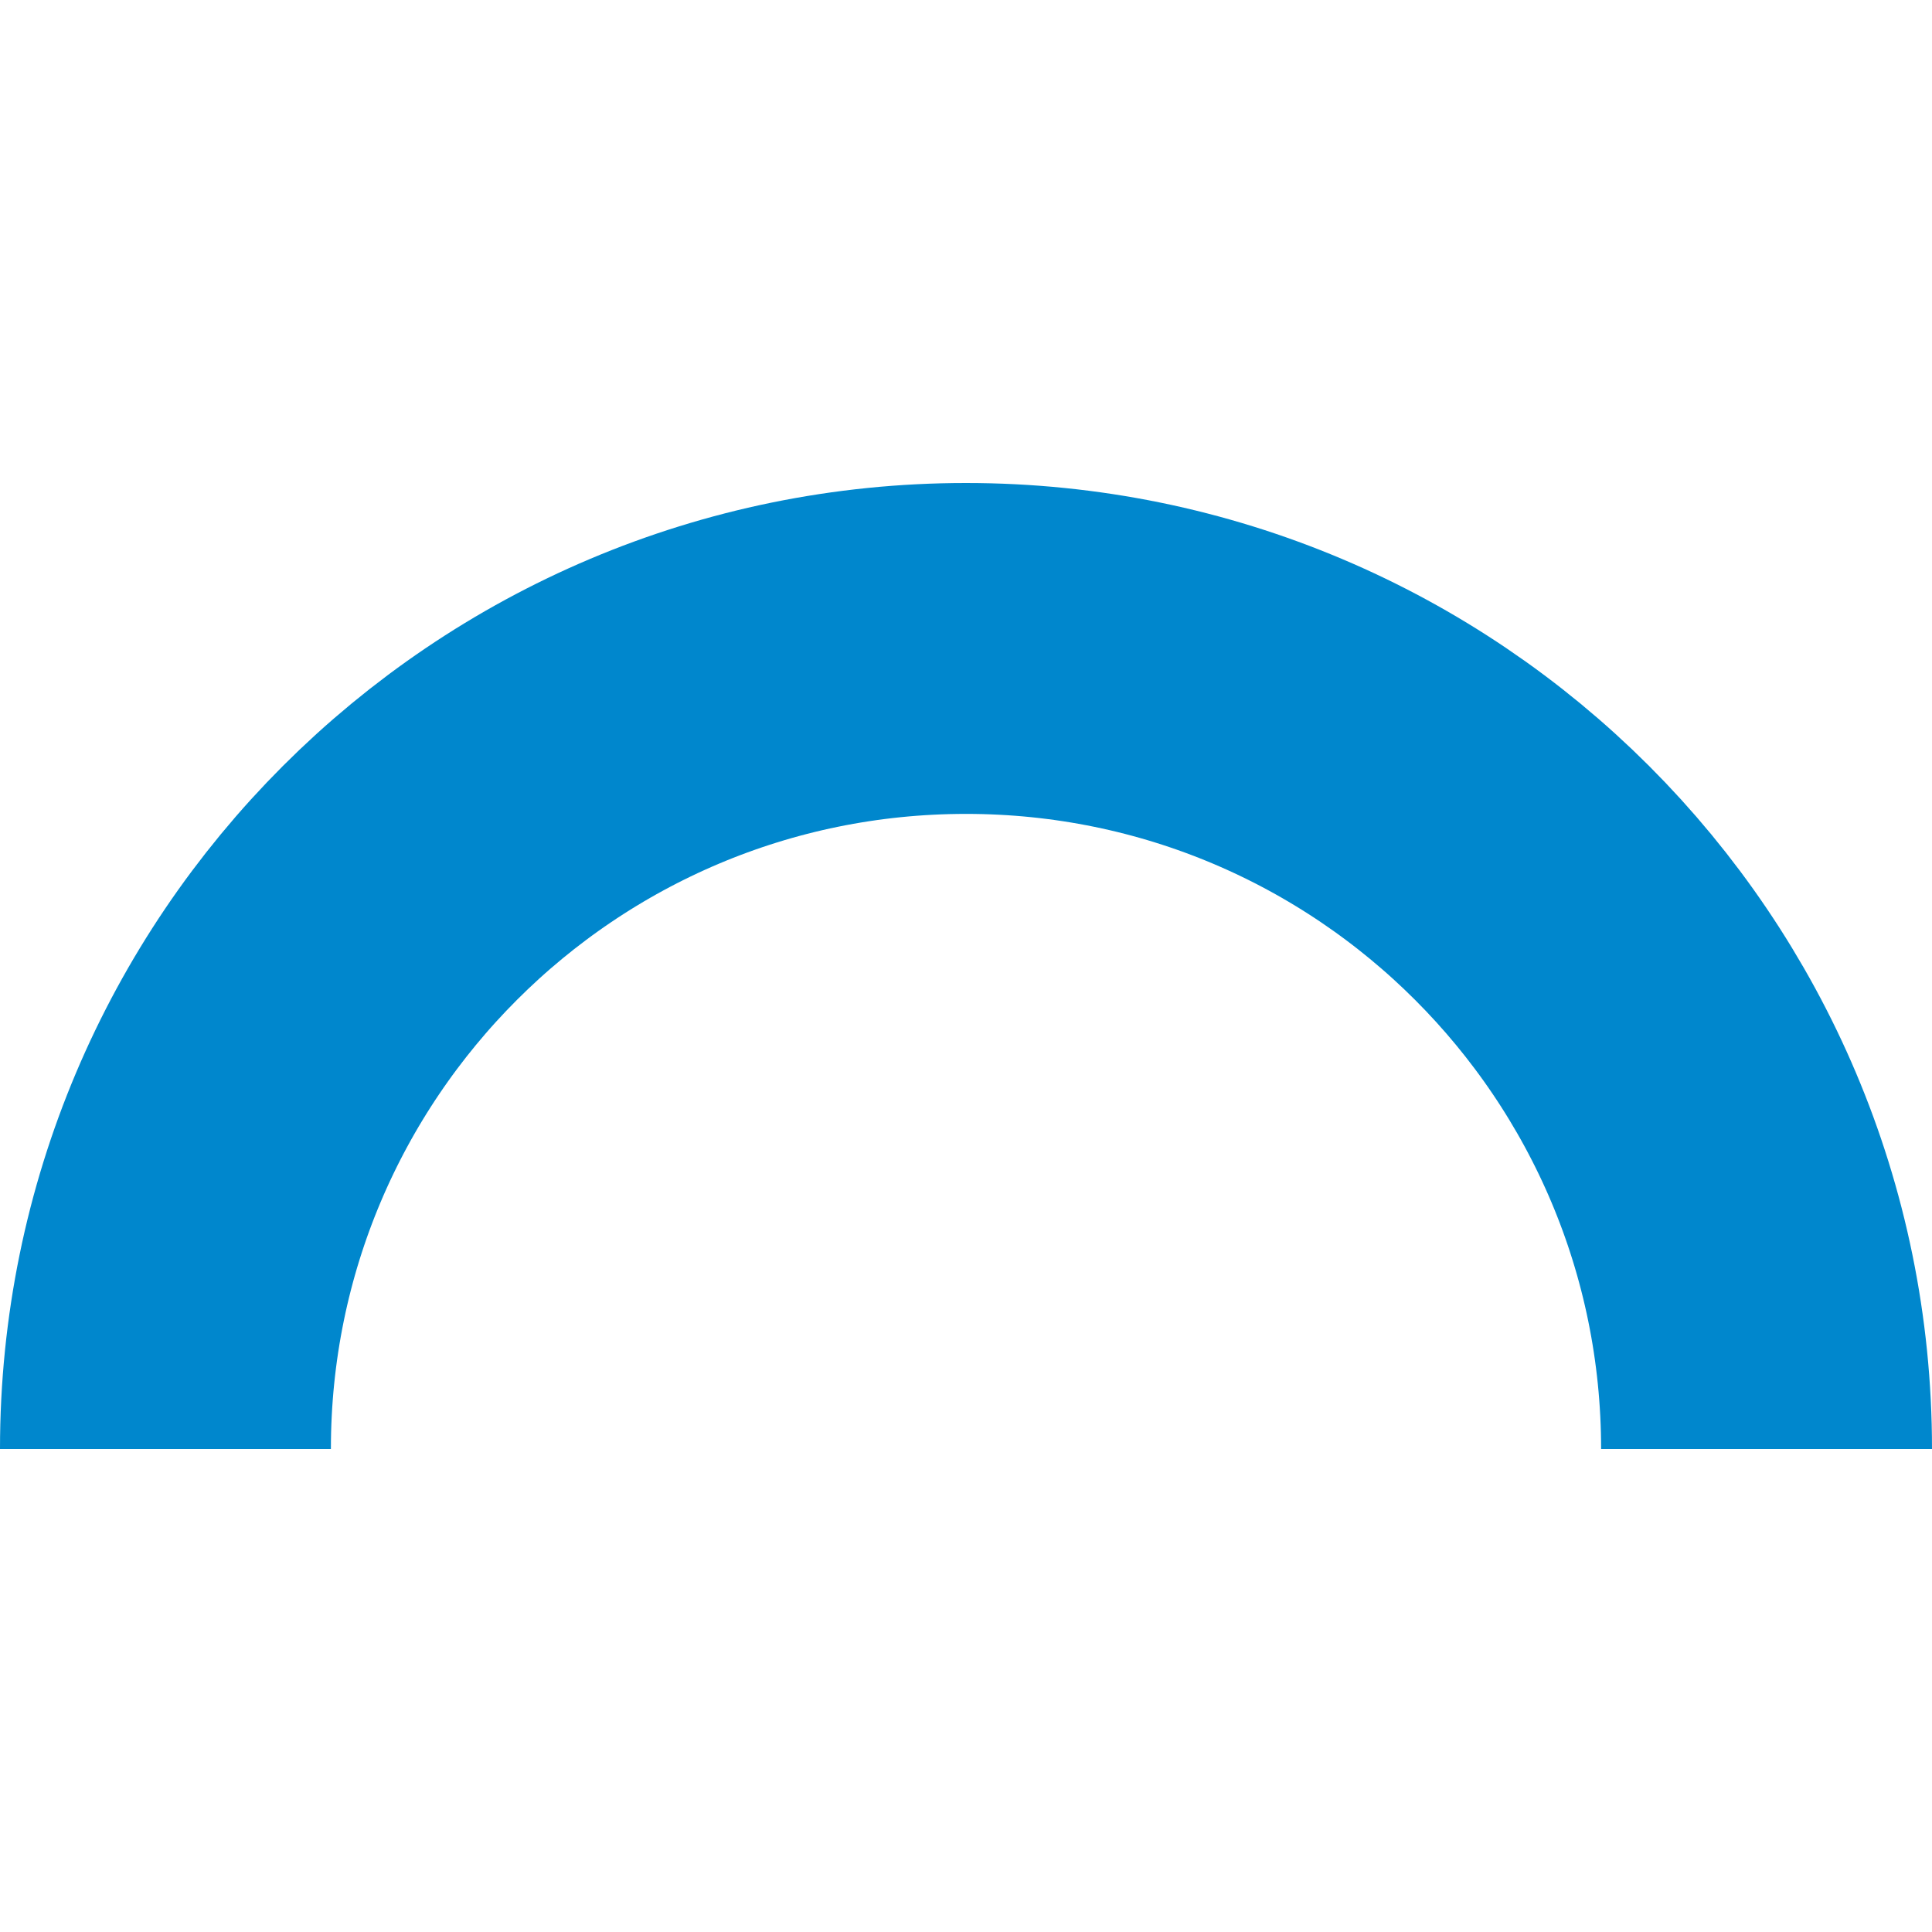
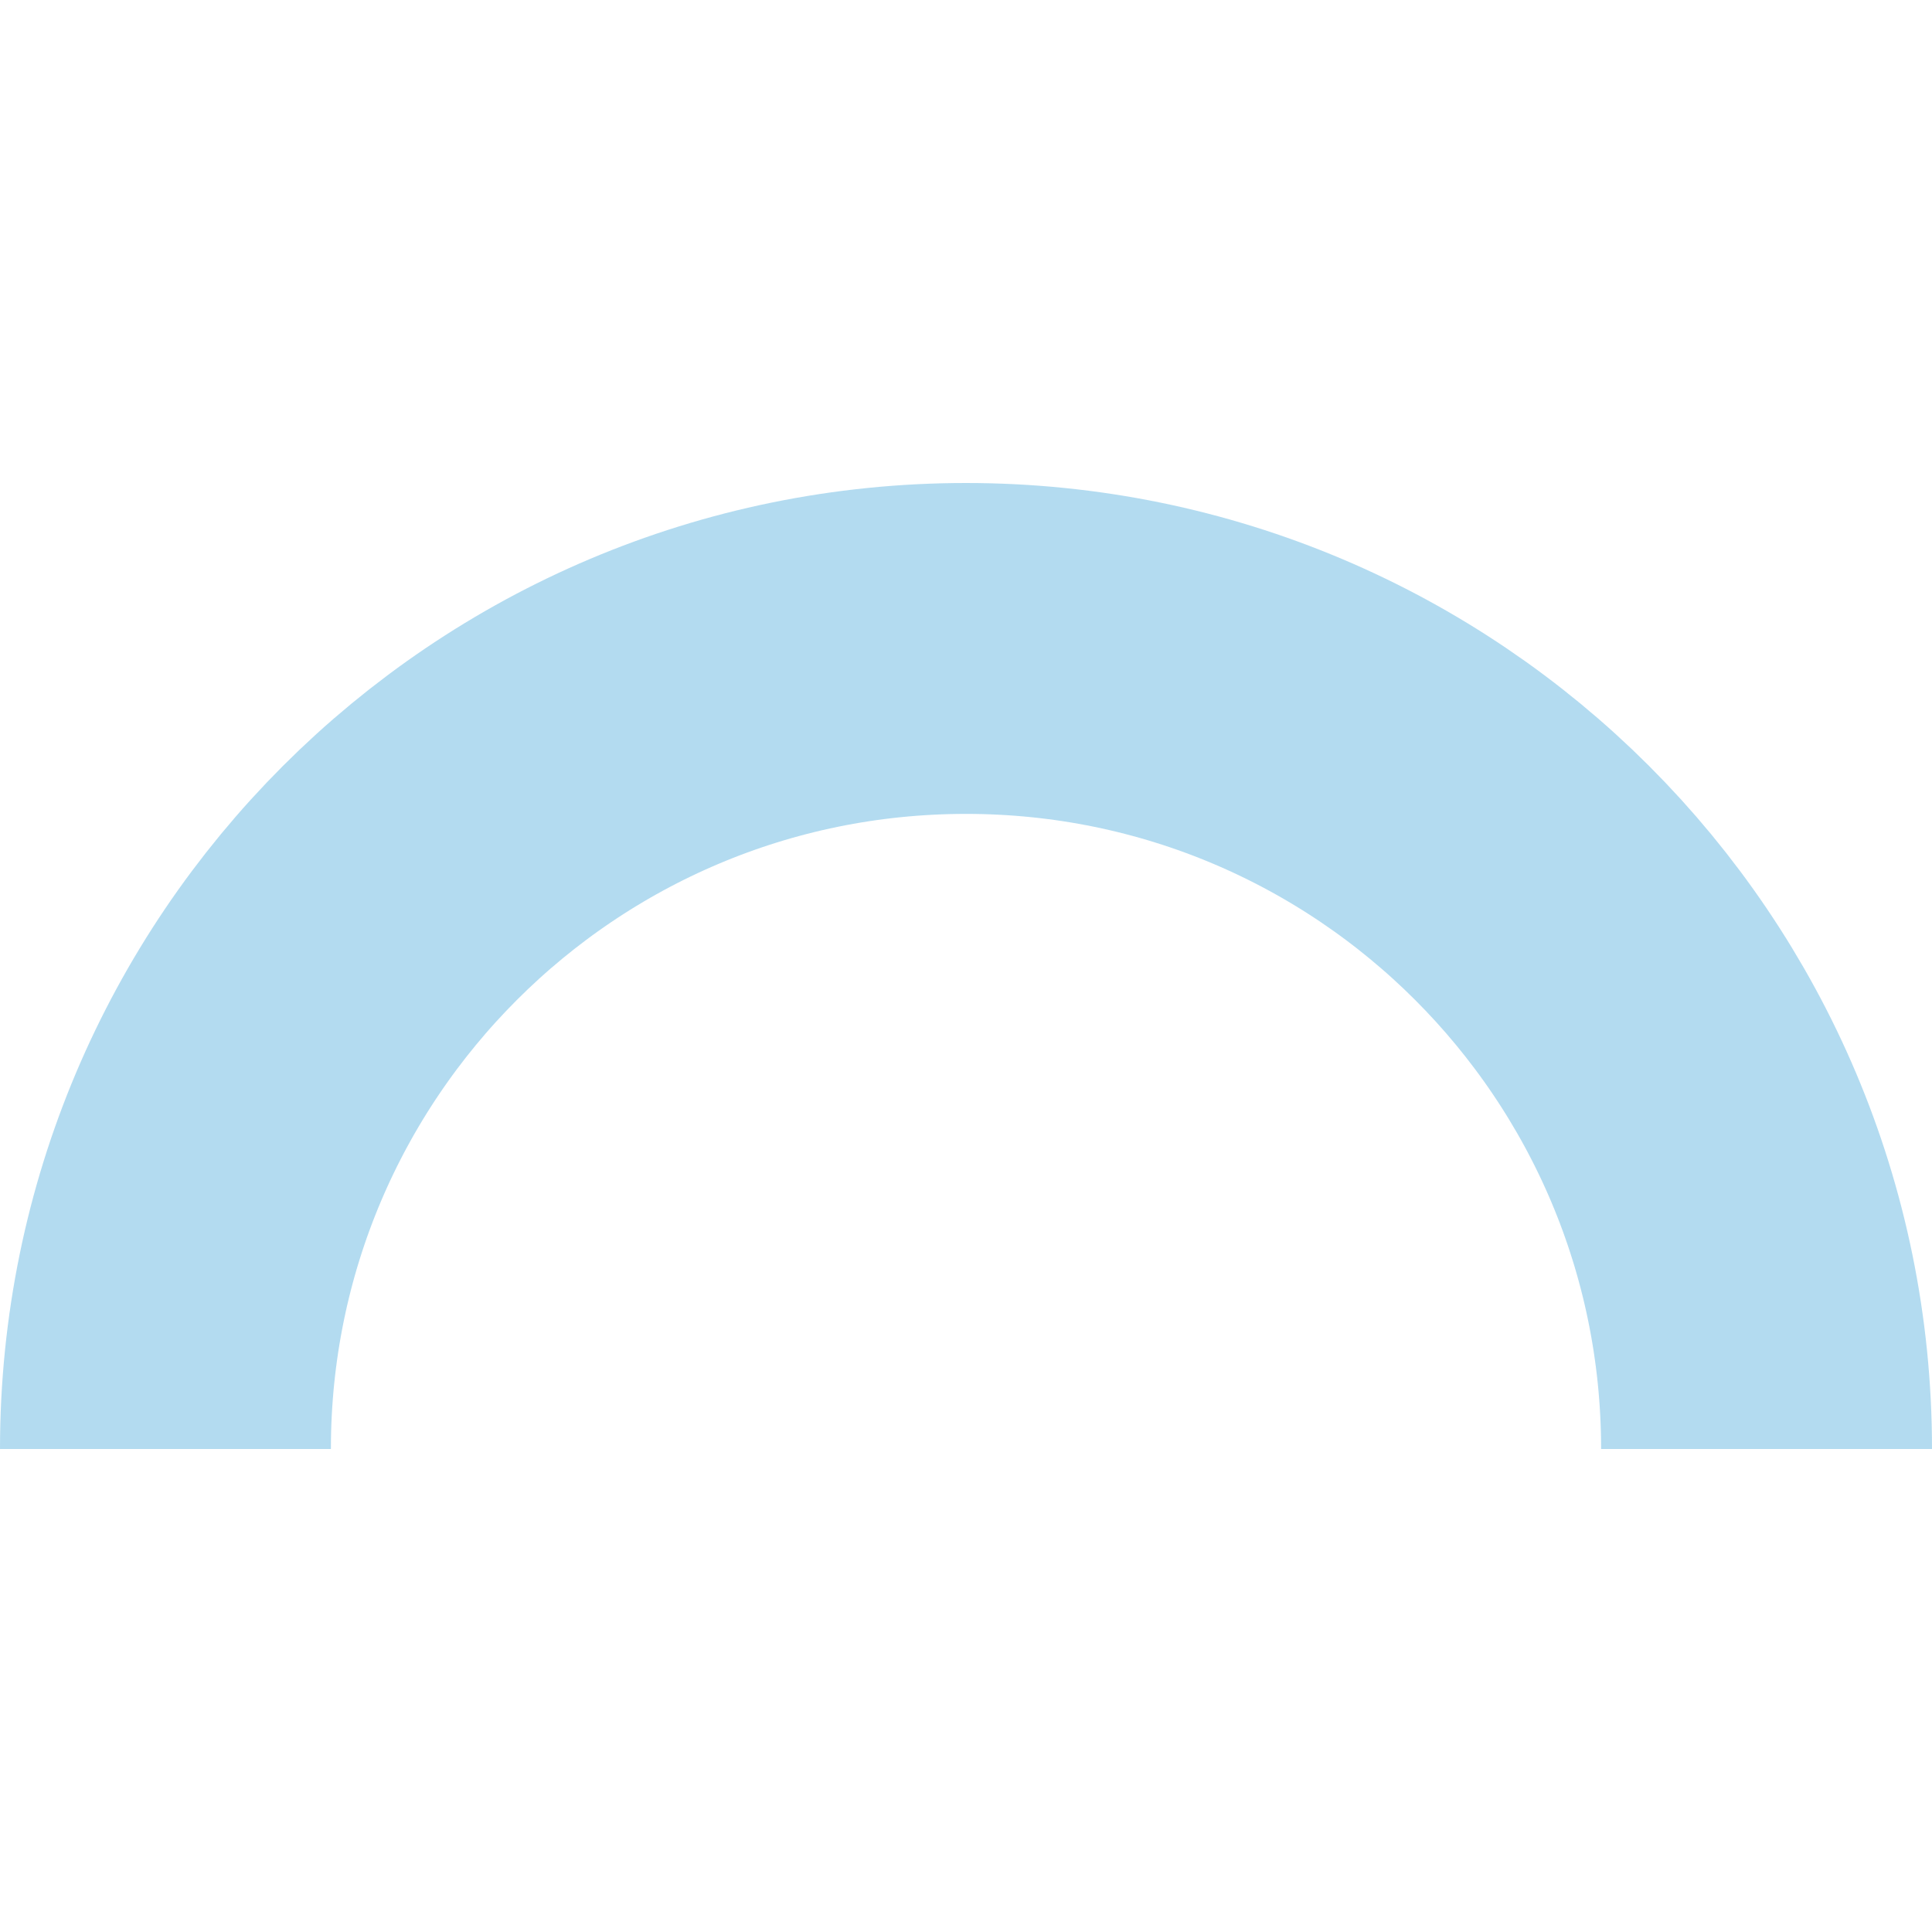
<svg xmlns="http://www.w3.org/2000/svg" width="30" height="30" viewBox="0 0 362 181" fill="none">
-   <path d="M331 181C331 98.157 263.843 31 181 31C98.157 31 31 98.157 31 181" stroke="#0087cd" stroke-width="62" />
+   <path d="M331 181C331 98.157 263.843 31 181 31C98.157 31 31 98.157 31 181" stroke="#0087cd" stroke-width="62" opacity="0.3" />
</svg>
